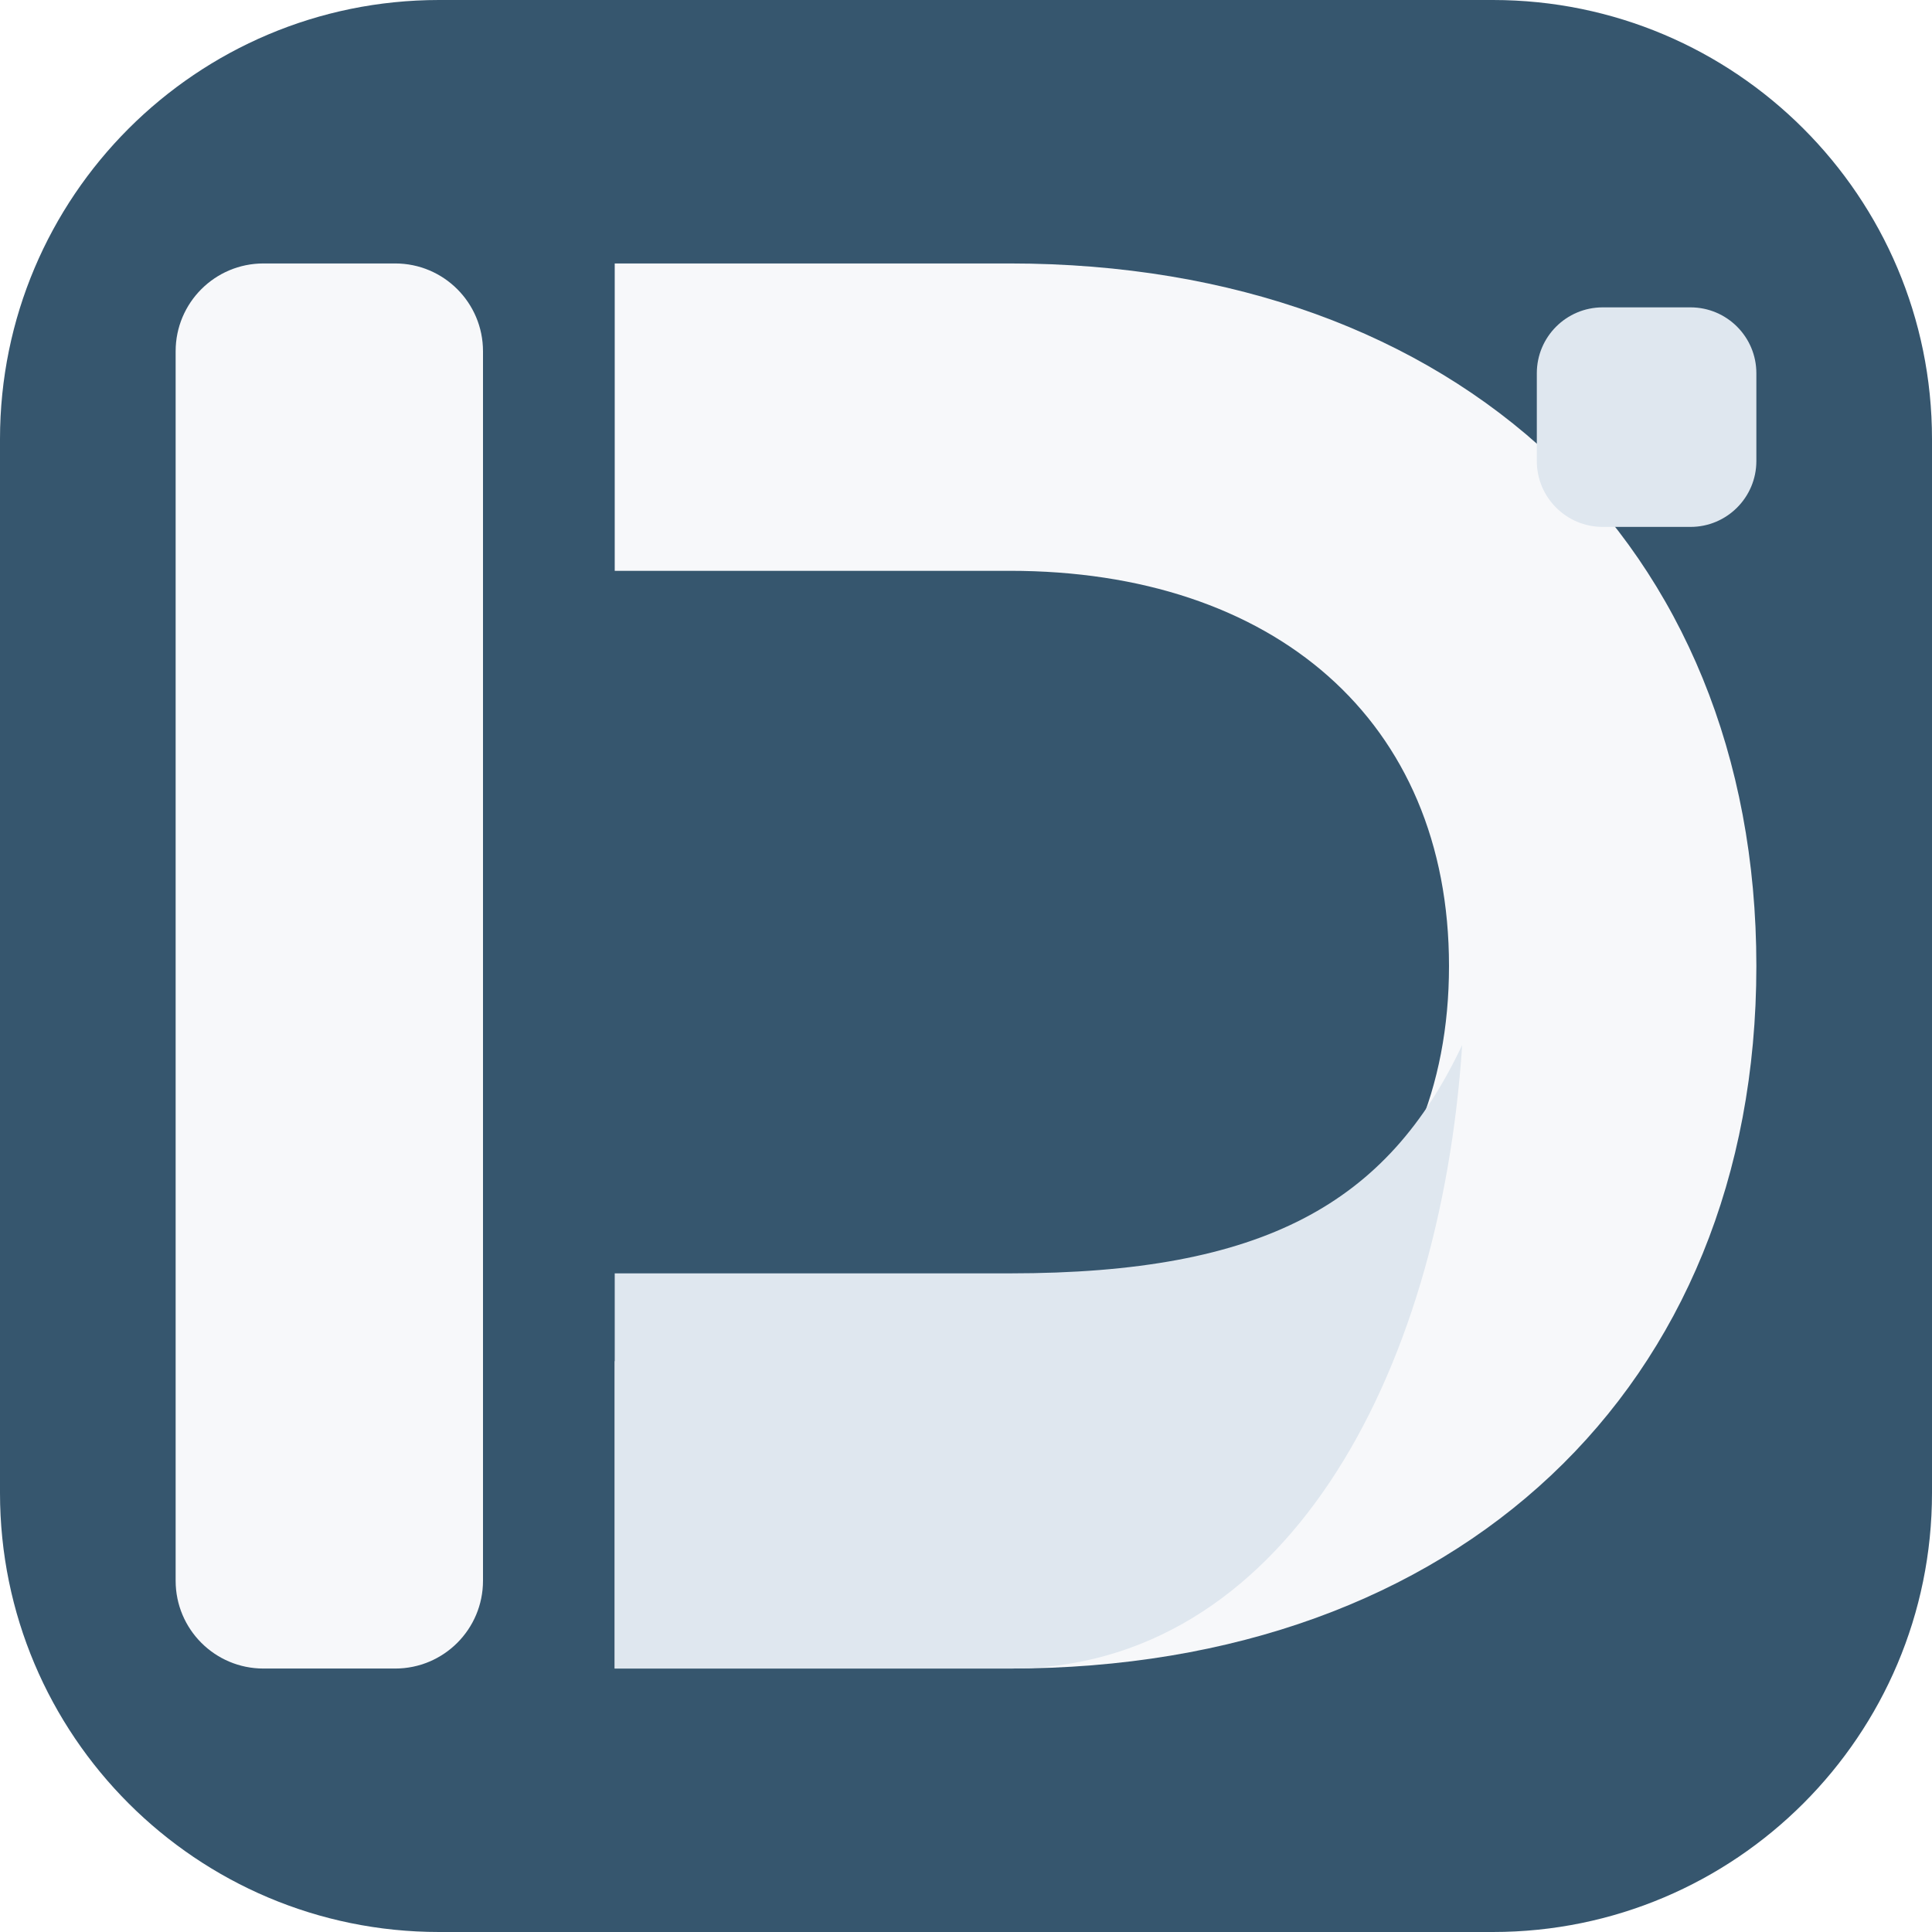
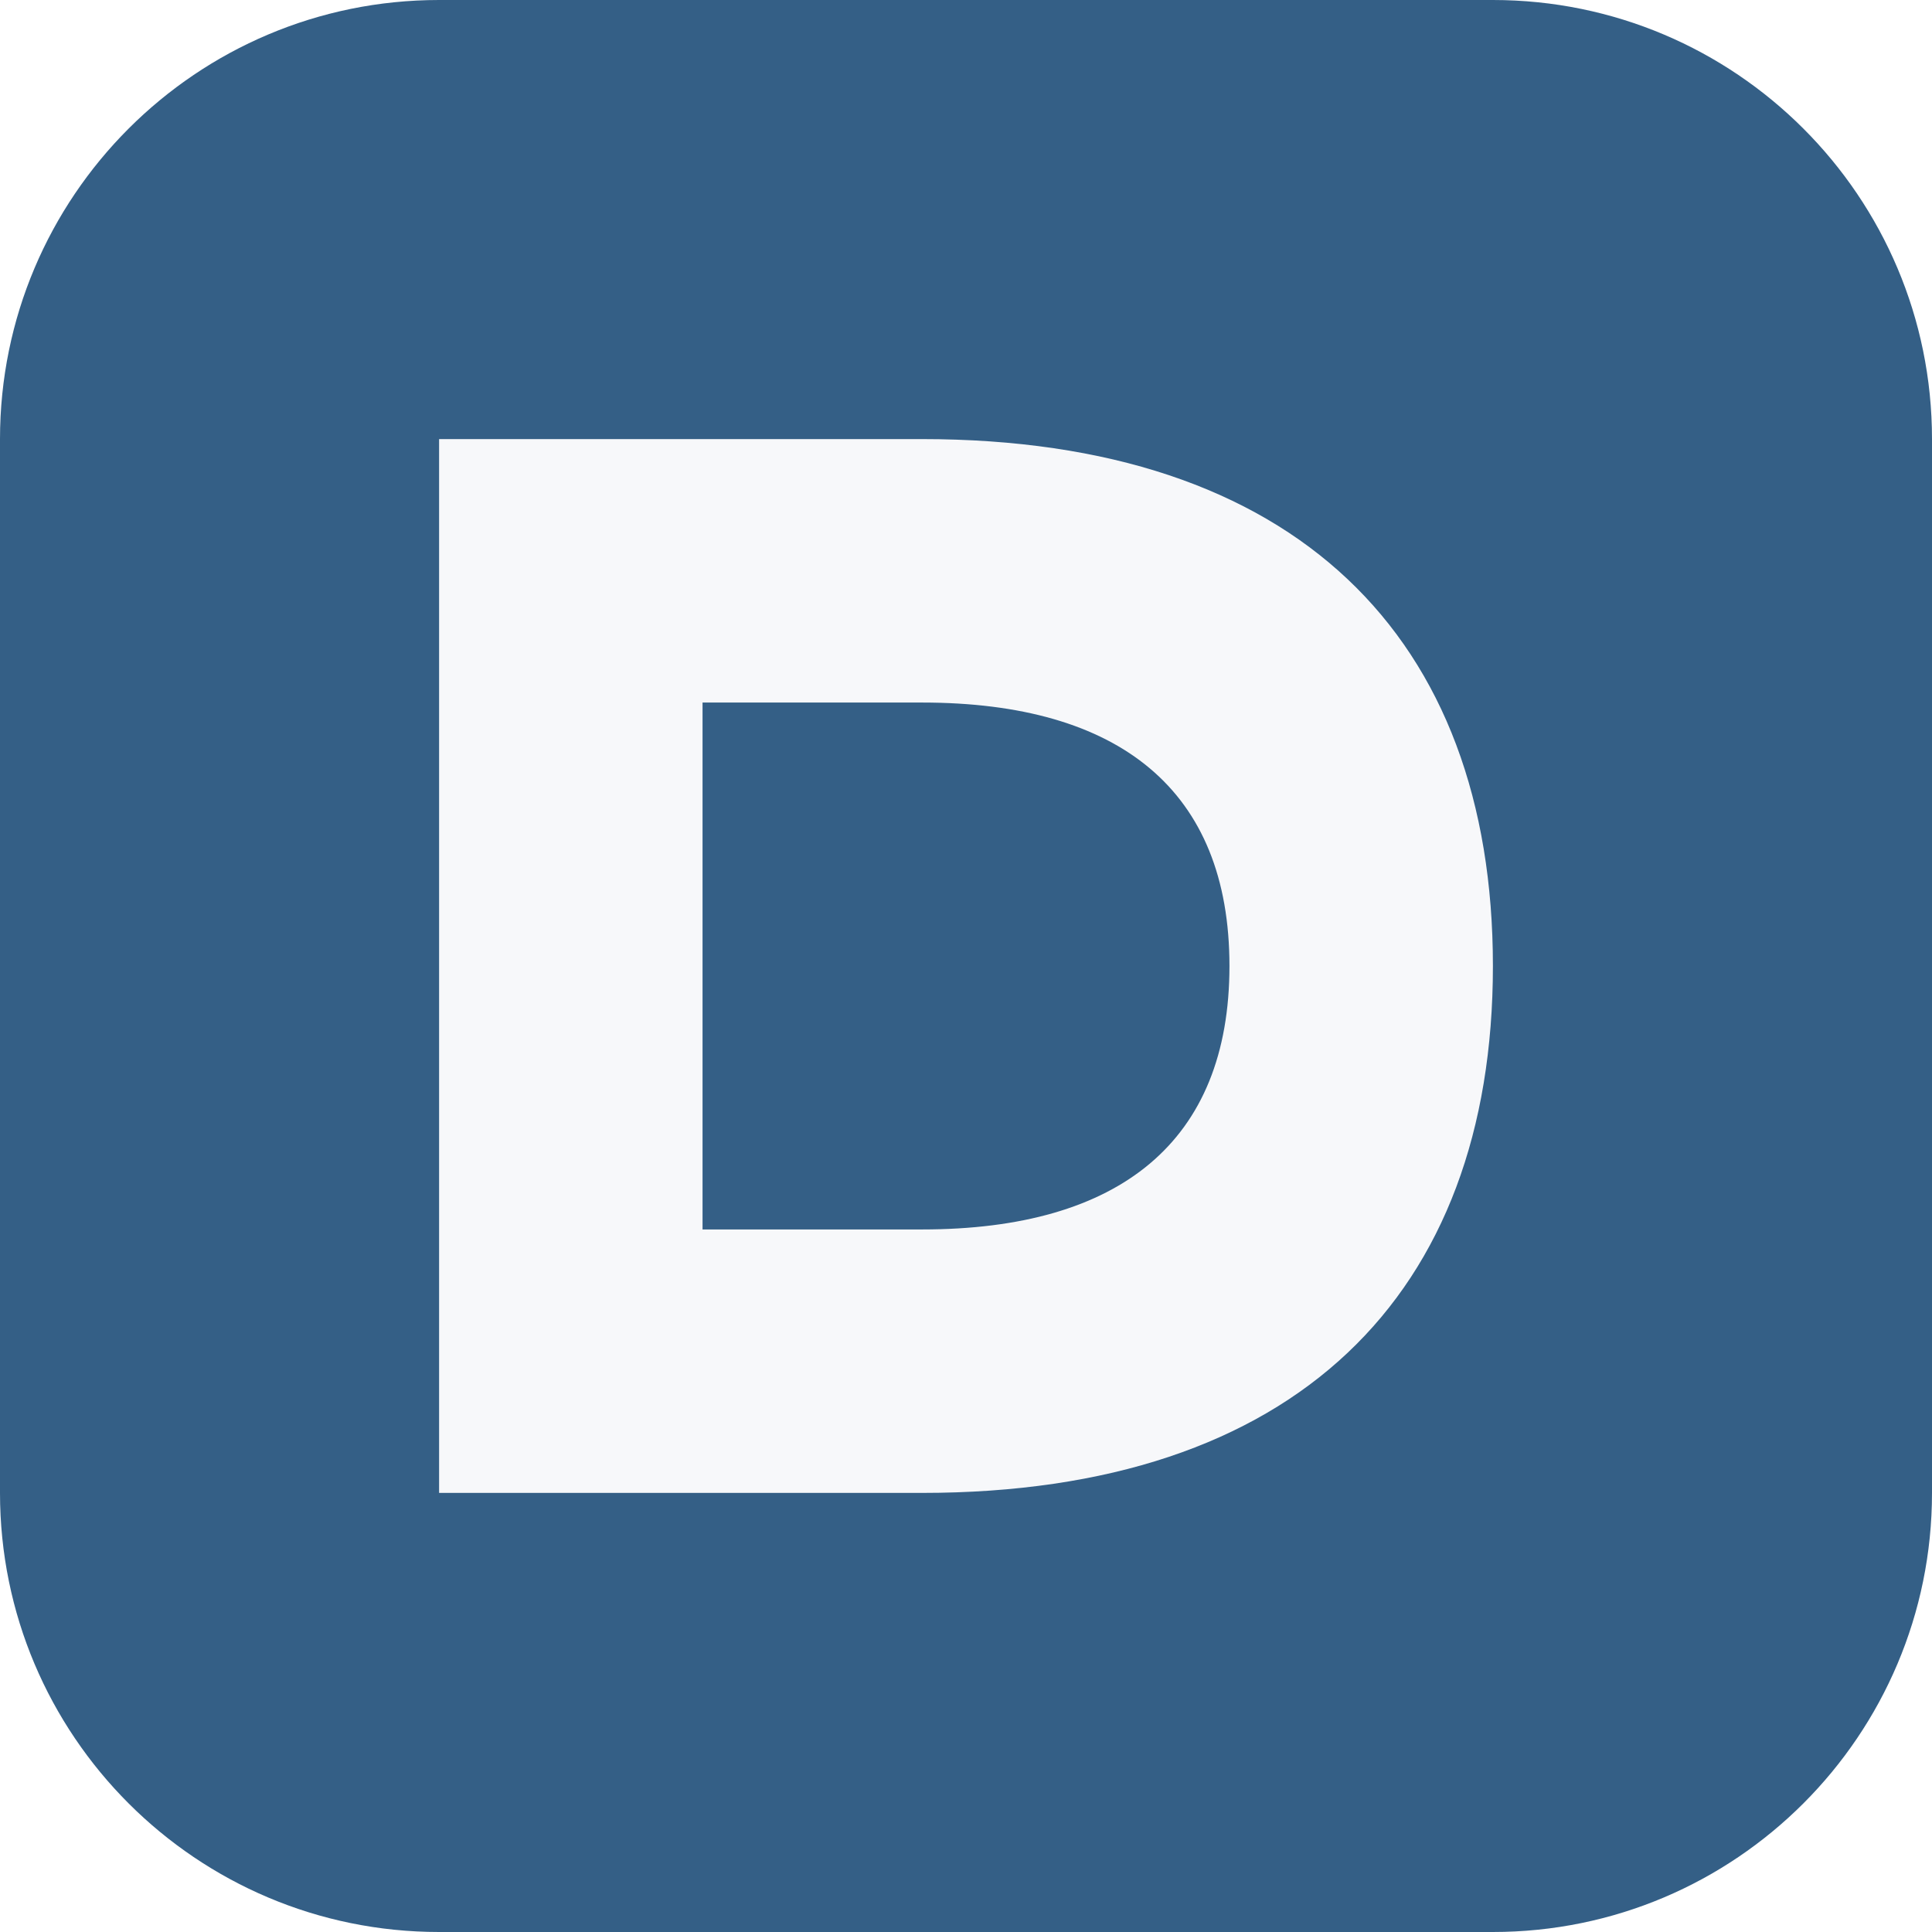
- <svg xmlns="http://www.w3.org/2000/svg" viewBox="0 0 44 44" width="32" height="32">
-   <rect x="0" y="0" width="44" height="44" rx="10" fill="#36566E" />
-   <path transform="translate(4 6)" fill="#F7F8FA" d="M 2 0 L 5 0 C 6.105 0 7 0.895 7 2 L 7 30 C 7 31.105 6.105 32 5 32 L 2 32 C 0.895 32 0 31.105 0 30 L 0 2 C 0 0.895 0.895 0 2 0 Z" />
-   <path transform="translate(14 6)" fill="#F7F8FA" fill-rule="nonzero" d="M 0 0 L 9 0 C 19.2 0 26 6.4 26 16 C 26 25.6 19.2 32 9 32 L 0 32 L 0 25 L 9 25 C 15 25 19 21.6 19 16 C 19 10.4 15 7 9 7 L 0 7 L 0 0 Z" />
-   <path transform="translate(14 23.8)" fill="#DFE7EF" fill-rule="nonzero" d="M 0 5.2 L 9 5.2 C 14.8 5.2 17.6 3.6 19.3 0 C 18.8 7.6 15.2 14.2 9 14.2 L 0 14.2 L 0 5.2 Z" />
-   <path transform="translate(35 7)" fill="#DFE7EF" d="M 1.5 0 L 3.5 0 C 4.328 0 5 0.672 5 1.5 L 5 3.5 C 5 4.328 4.328 5 3.5 5 L 1.5 5 C 0.672 5 0 4.328 0 3.5 L 0 1.5 C 0 0.672 0.672 0 1.5 0 Z" />
+ <svg xmlns="http://www.w3.org/2000/svg" viewBox="0 0 44 44">
+   <rect width="44" height="44" rx="10" fill="#345F86" />
+   <path fill="#F7F8FA" fill-rule="evenodd" d="M10 10h11c8.5 0 13 4.5 13 12s-4.5 12-13 12H10V10Zm6 6v12h5c4.5 0 7-2 7-6s-2.5-6-7-6h-5Z" />
</svg>
